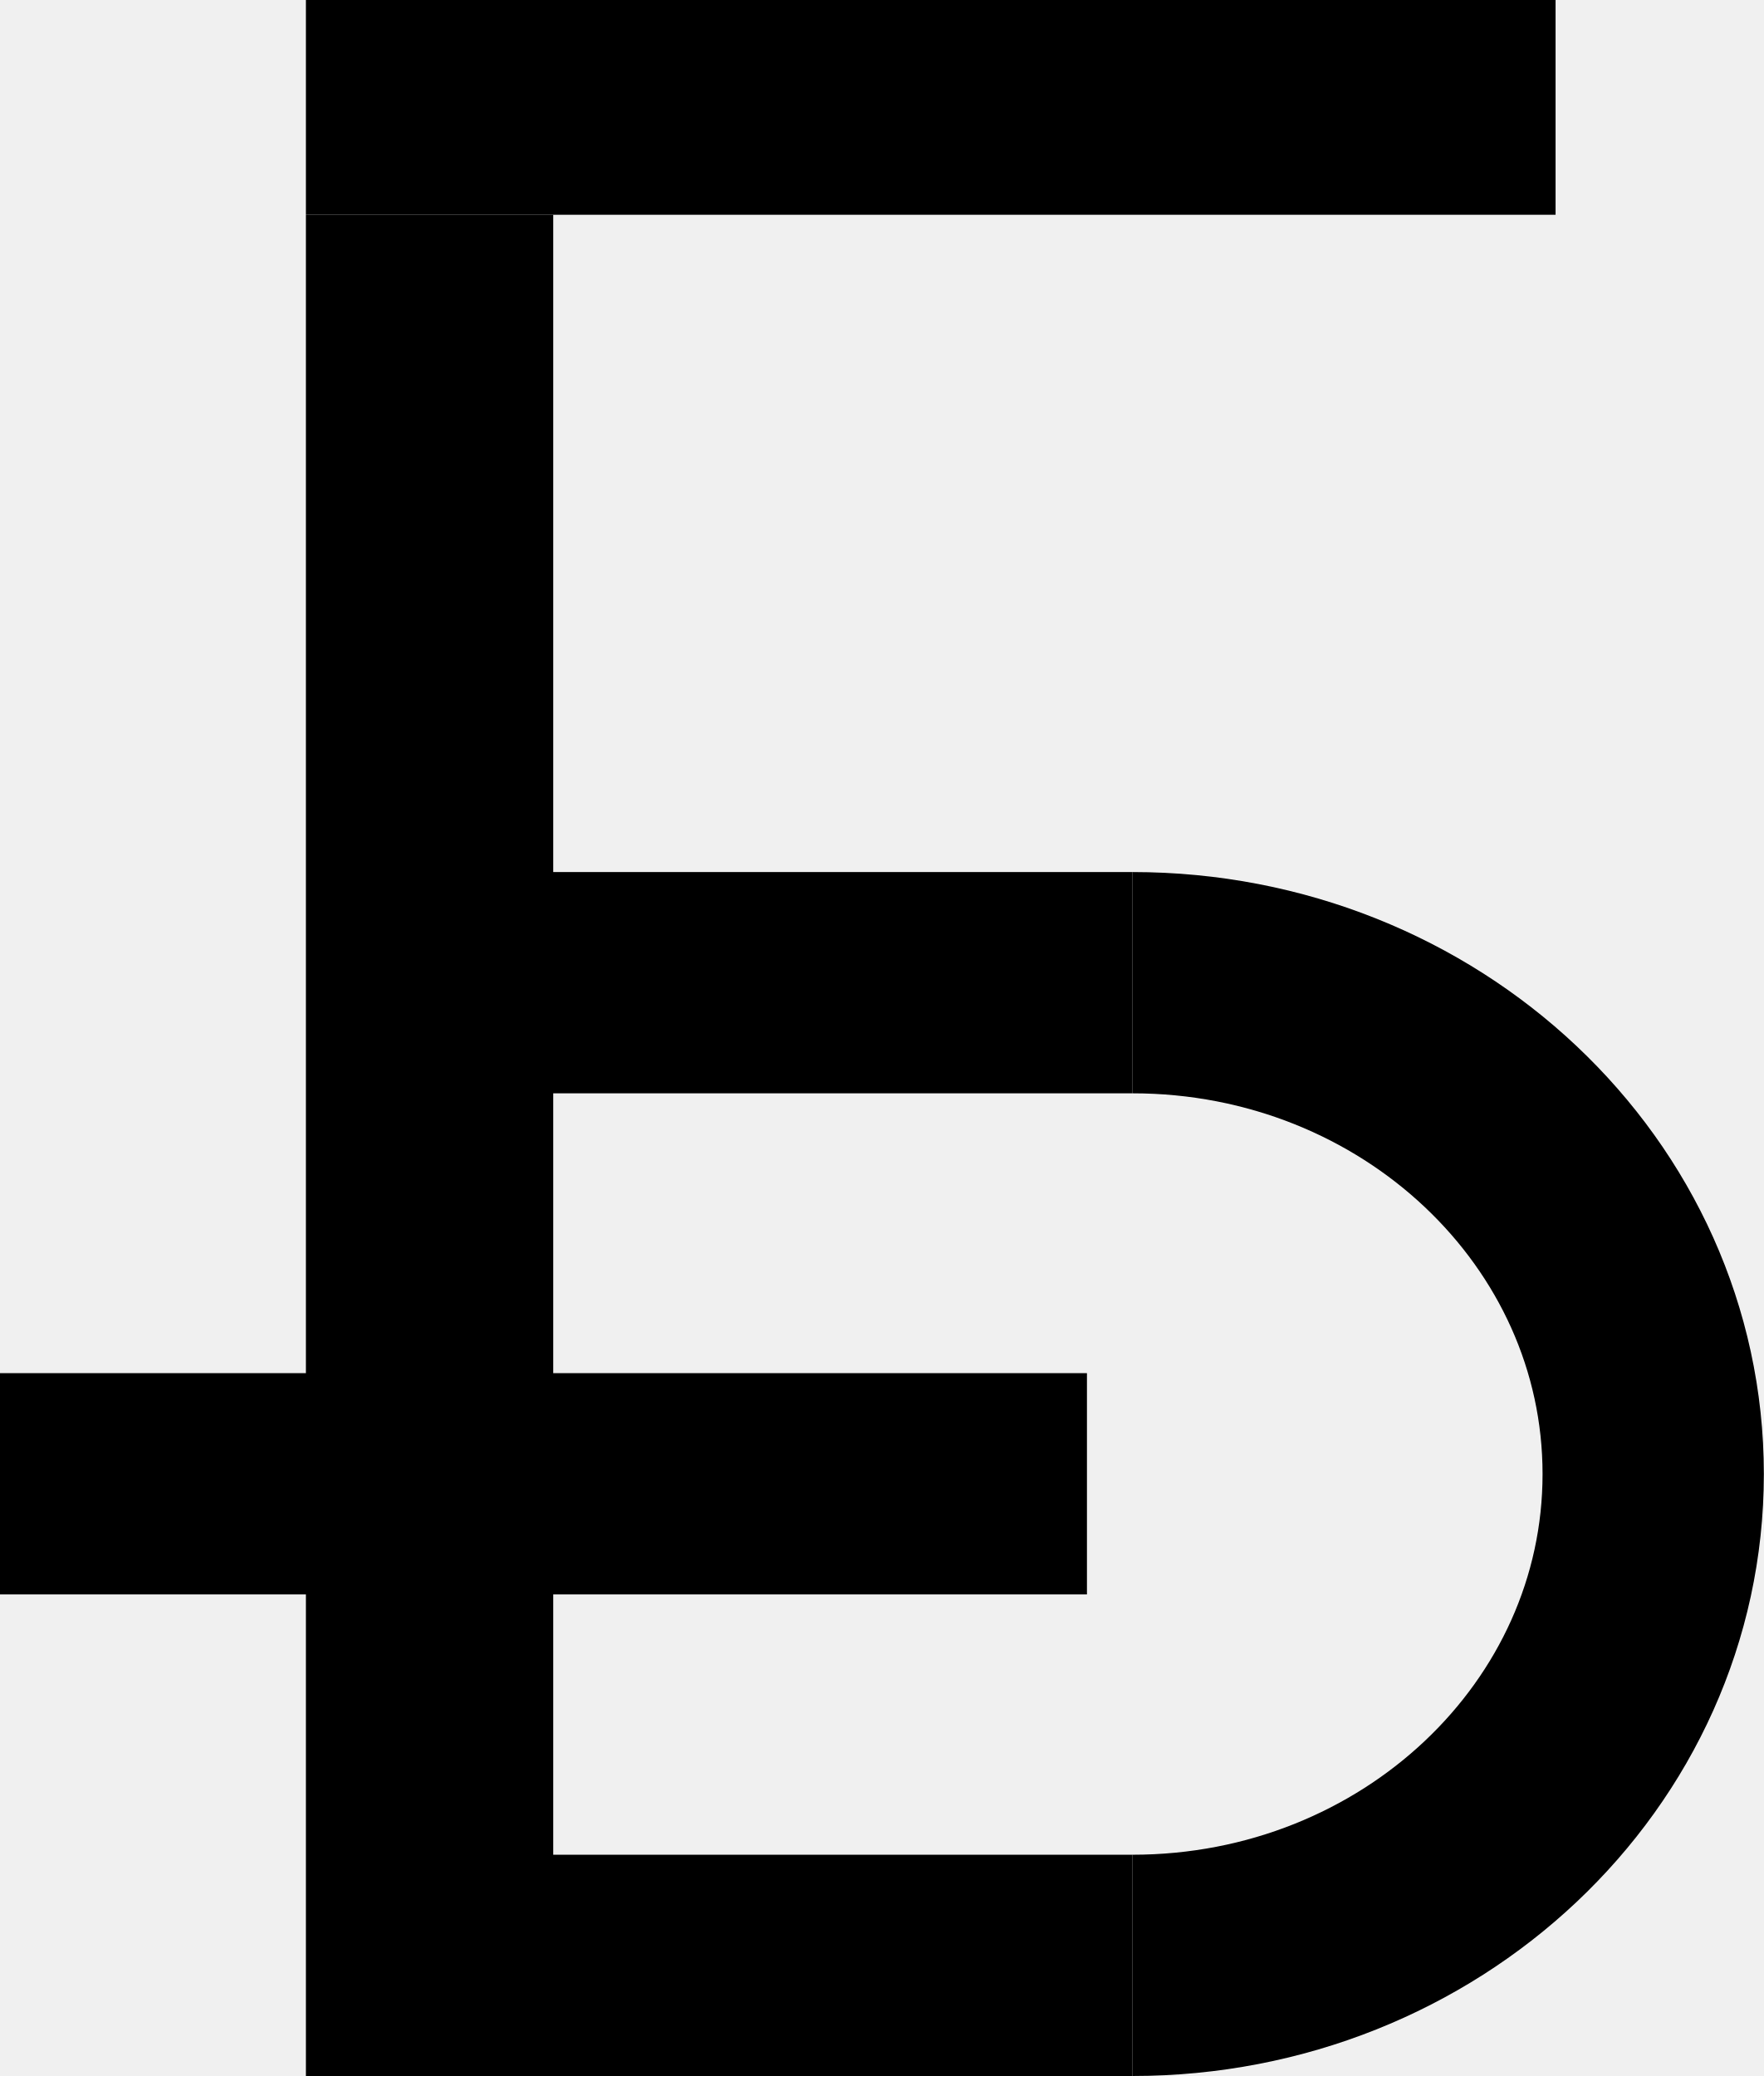
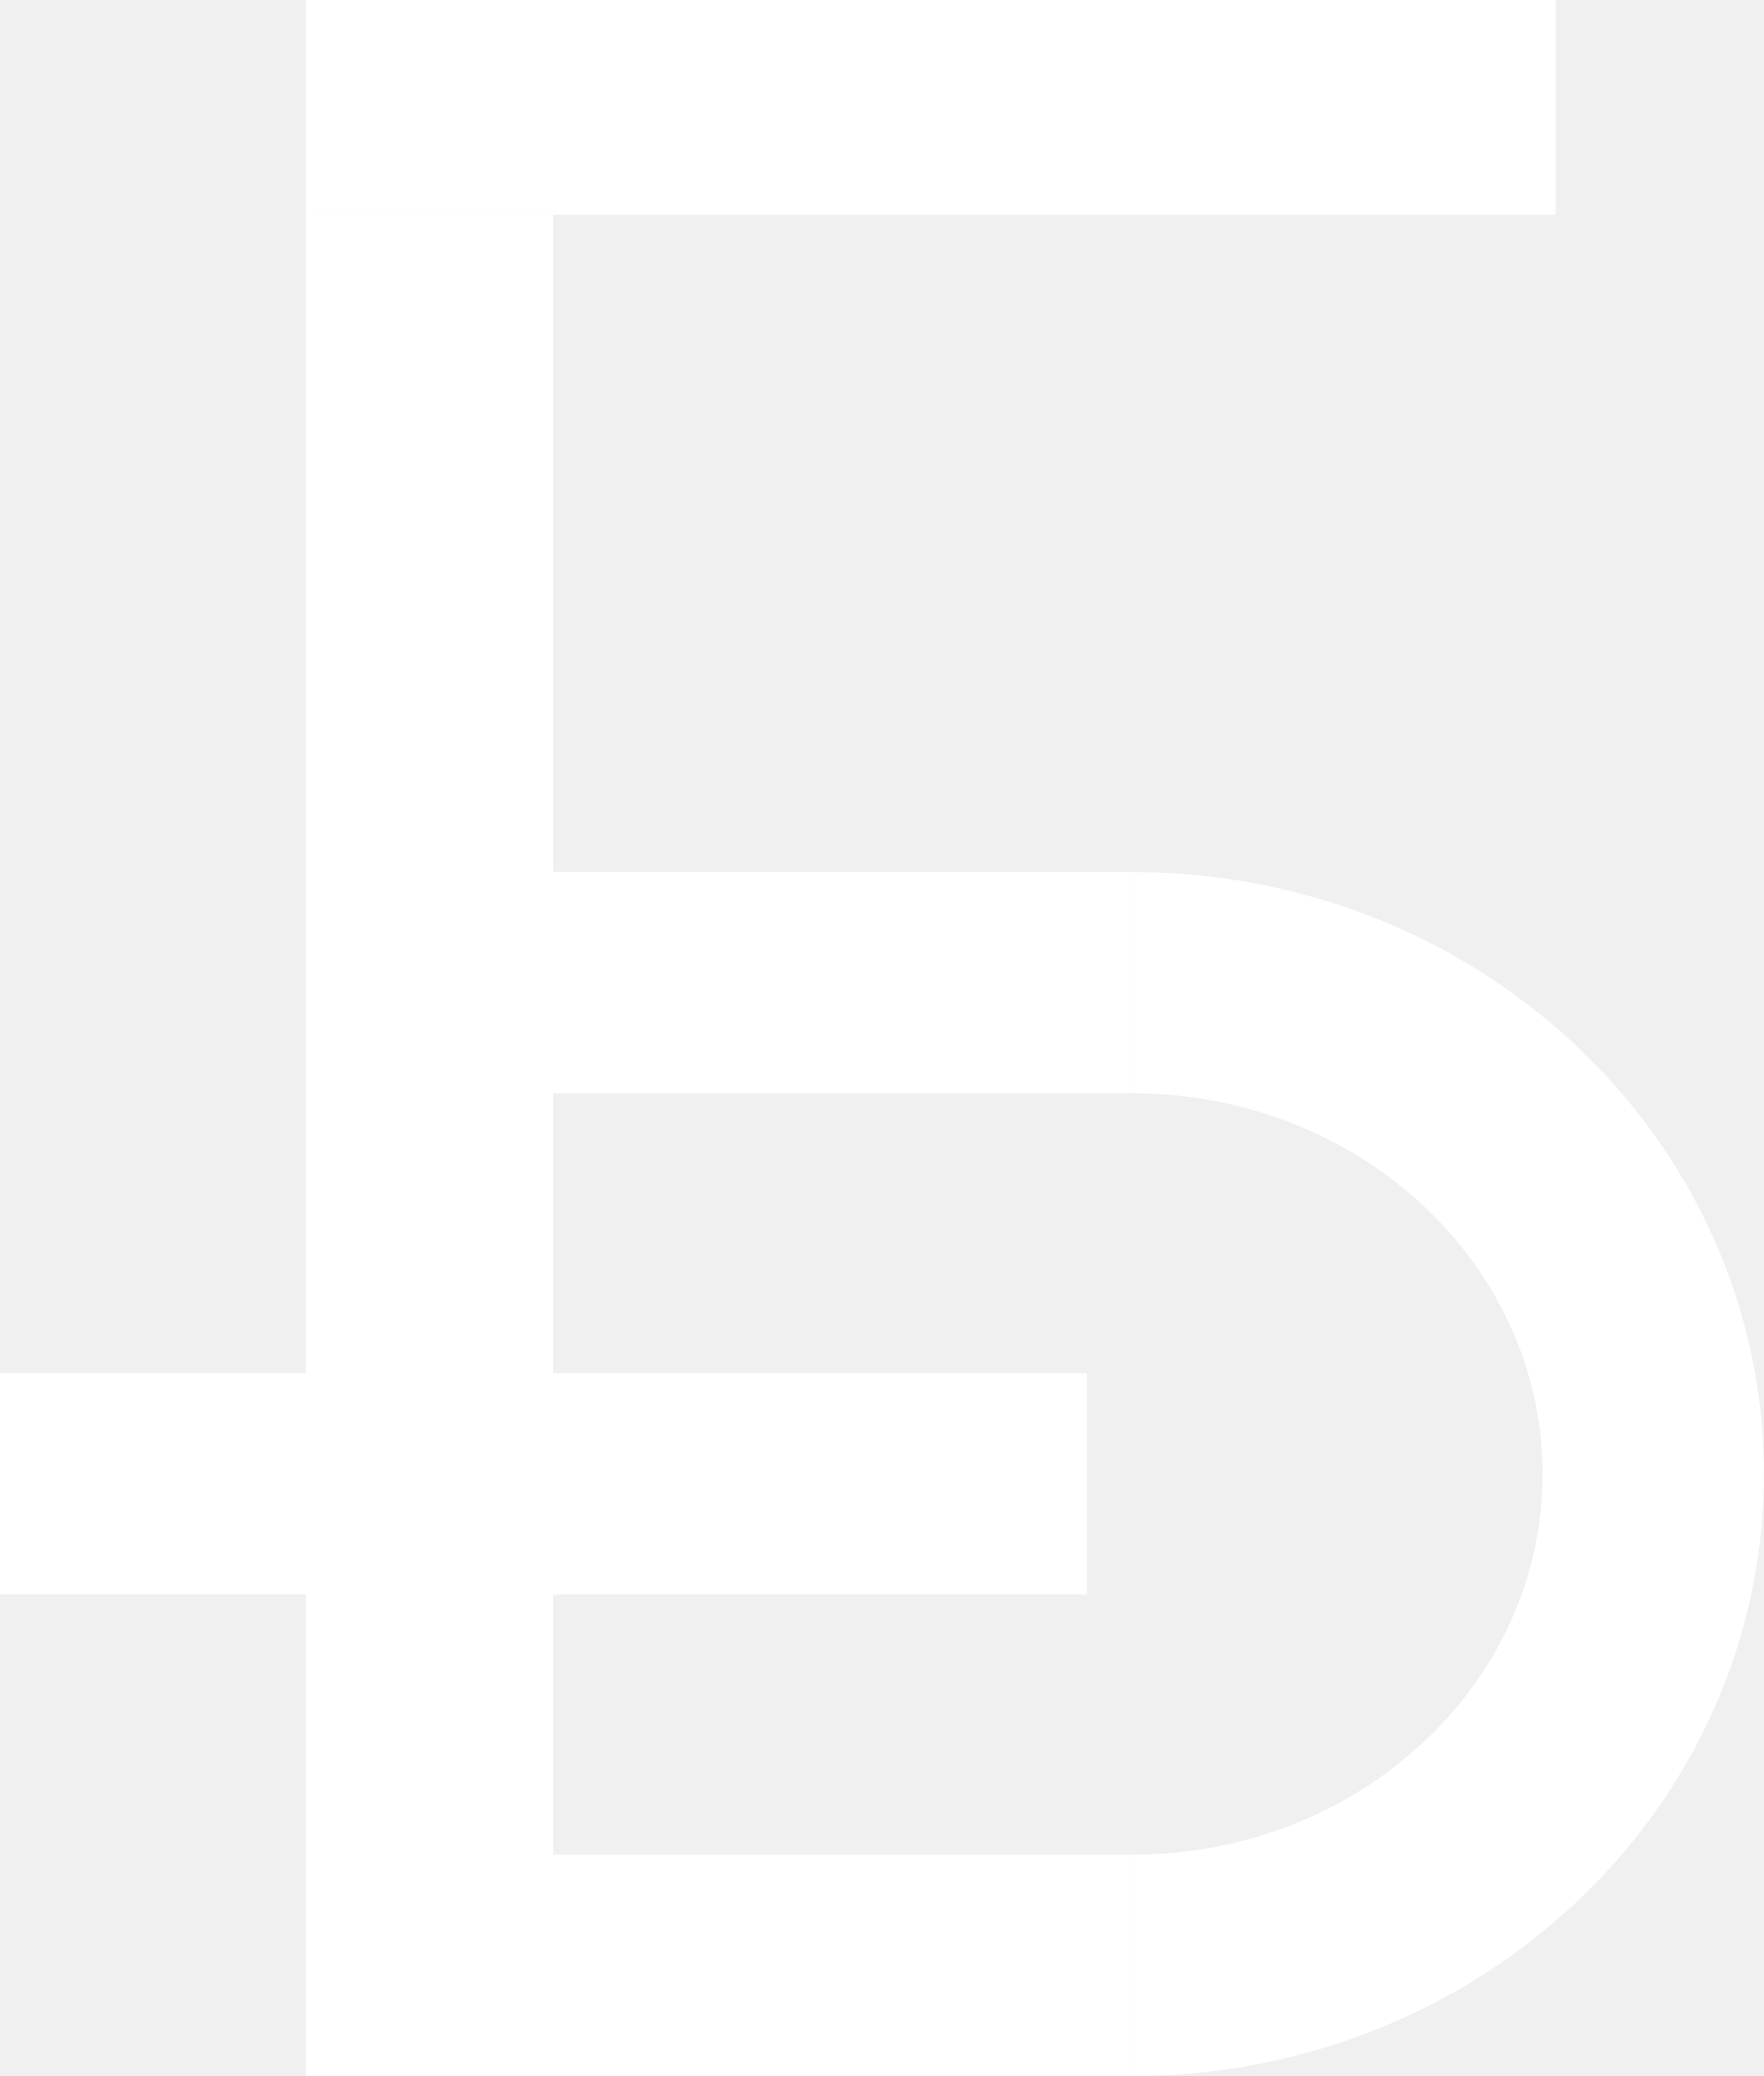
<svg xmlns="http://www.w3.org/2000/svg" width="271" height="319" viewBox="0 0 271 319" fill="none">
  <g clip-path="url(#clip0_28_480)">
-     <path d="M239 0H47V33H239V0Z" fill="black" />
-     <path d="M85 33H47V319H85V33Z" fill="black" />
-     <path d="M174 285H72V319H174V285Z" fill="black" />
-     <path d="M174 134H72V168H174V134Z" fill="black" />
-     <path d="M167 211H0V245H167V211Z" fill="black" />
-     <path d="M174 302C218.183 302 254 268.197 254 226.5C254 184.803 218.183 151 174 151" stroke="black" stroke-width="34" />
+     <path d="M239 0H47V33H239V0Z" fill="white" />
+     <path d="M85 33H47V319H85V33Z" fill="white" />
+     <path d="M174 285H72V319H174V285Z" fill="white" />
+     <path d="M174 134H72V168H174V134Z" fill="white" />
+     <path d="M167 211H0V245H167V211Z" fill="white" />
+     <path d="M174 302C218.183 302 254 268.197 254 226.5C254 184.803 218.183 151 174 151" stroke="white" stroke-width="34" />
  </g>
  <defs>
    <clipPath id="clip0_28_480">
      <rect width="271" height="319" fill="white" />
    </clipPath>
  </defs>
</svg>
